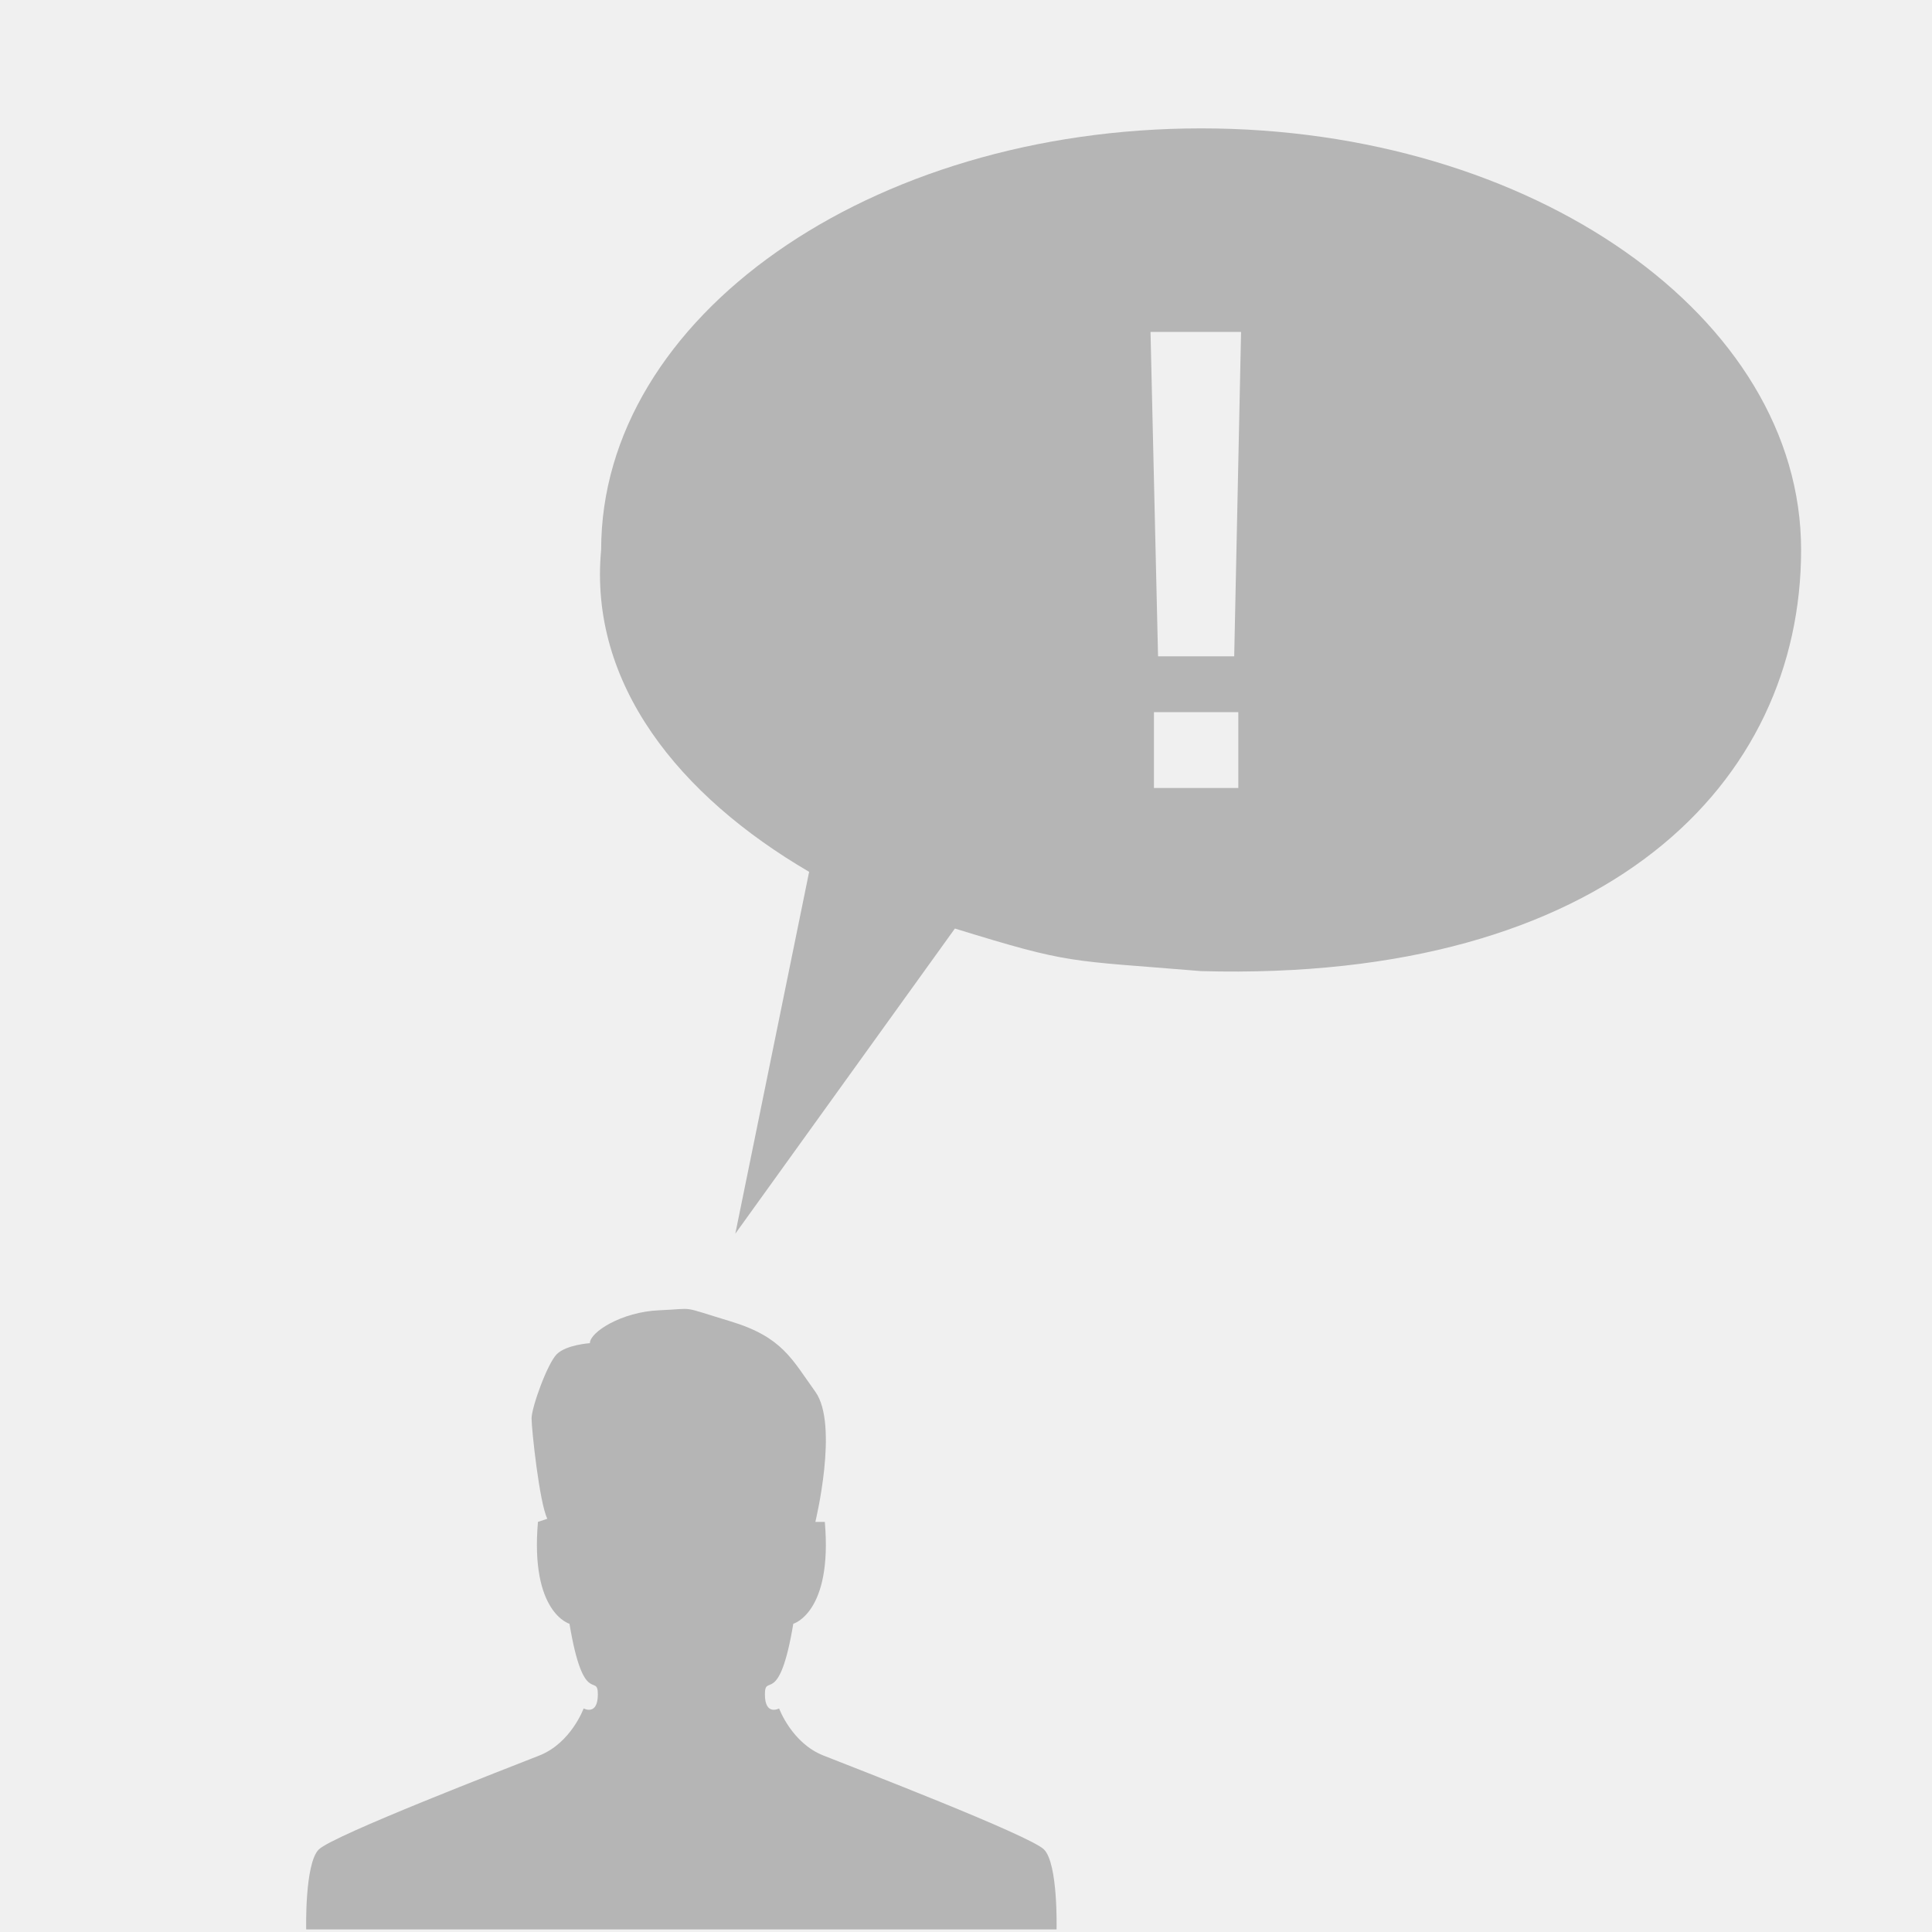
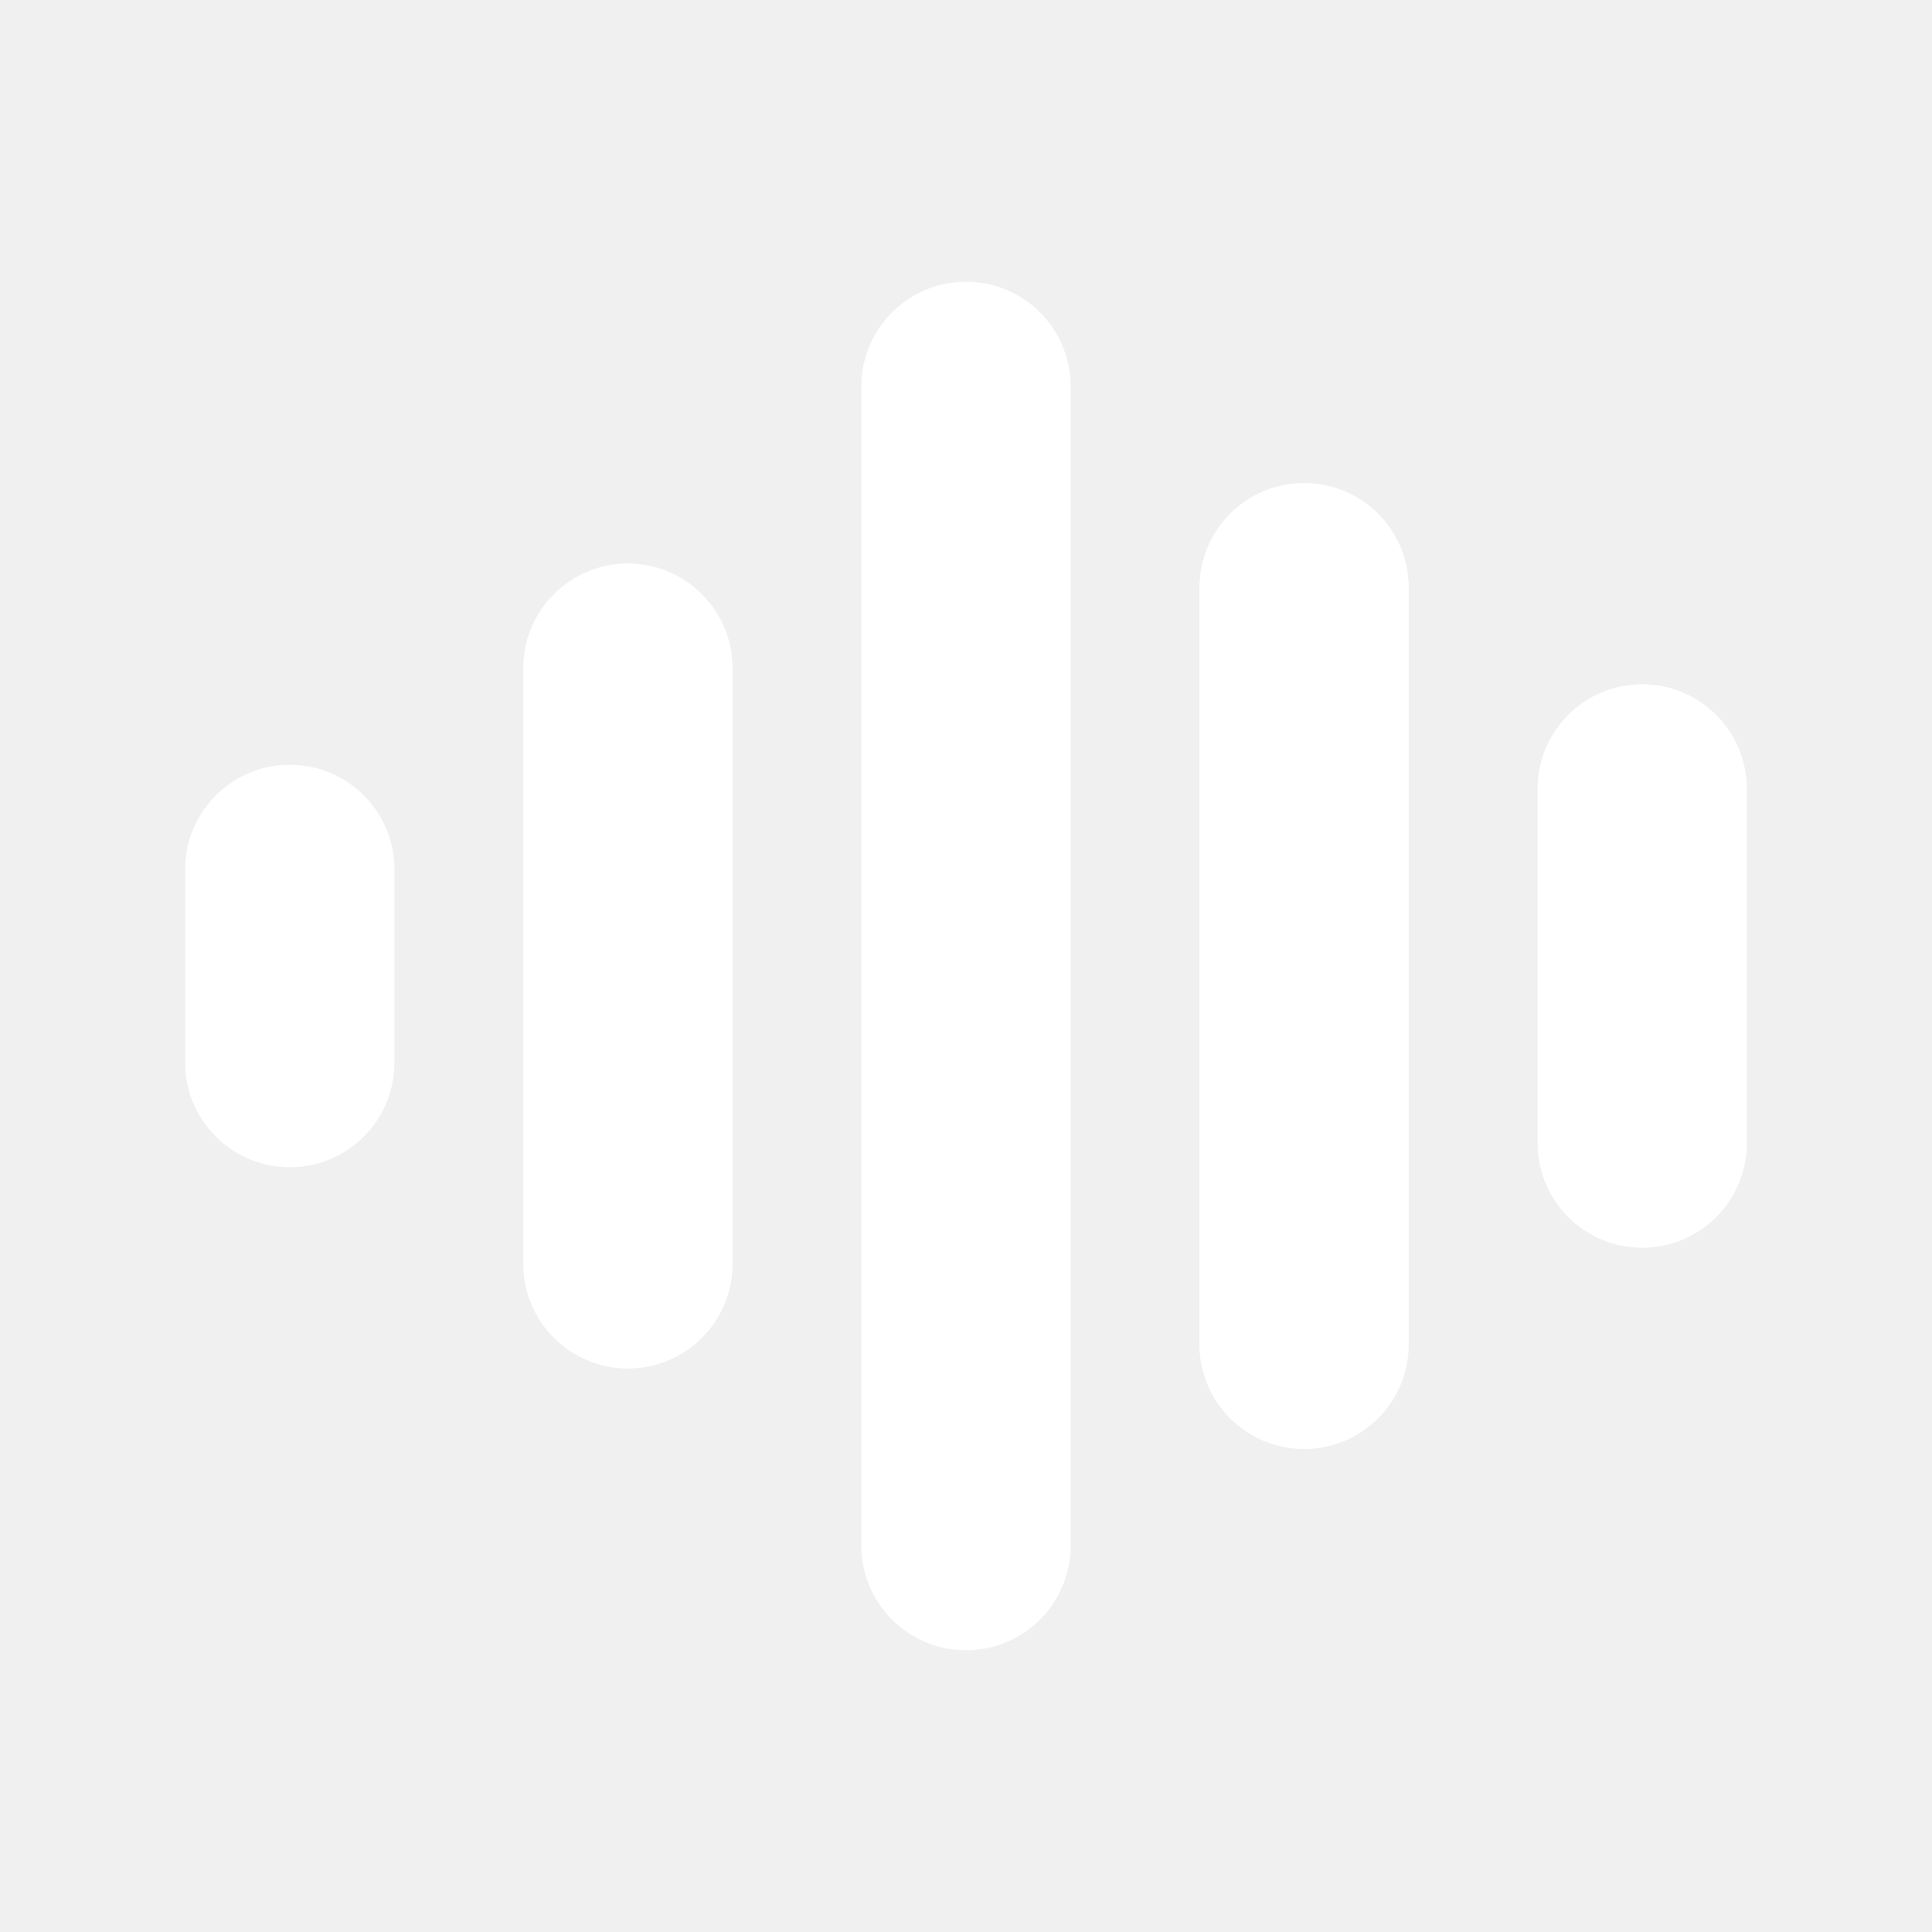
- <svg xmlns="http://www.w3.org/2000/svg" width="512" height="512">
-   <g id="Layer_1">
-     <path id="svg_9" d="m732.325,228.262l0.745,-1.304l0.745,1.304l-1.49,0z" fill="url(#svg_7)" />
-     <path id="svg_28" d="m318.309,34.021c-87.813,0 -158.999,49.997 -158.999,111.671c-3.333,35.508 20.638,65.208 55.119,85.353l-19.563,95.892l58.191,-80.866c31.011,9.552 29.477,8.32 65.252,11.283c107.813,2.963 159.001,-49.998 159.001,-111.662s-71.188,-111.671 -159.001,-111.671zm9.858,174.805l-22.362,0l0,-20.09l22.362,0l0,20.09zm-1.09,-34.89l-20.182,0l-1.997,-85.966l23.997,0l-1.818,85.966l0,0z" stroke-width="0" fill="#b5b5b5" />
-     <path transform="translate(-270, 50) scale(535.406, 1) translate(-194.438, -327.056)" id="svg_35" d="m194.382,327.084l0,0.039l0.022,0l0.034,0.028l0,-0.095l-0.034,0.028l-0.022,0z" stroke-width="0" fill="#b5b5b5" />
-     <path id="svg_37" d="m216.078,403.314c0,0 6.265,-25.753 0,-34.477c-6.273,-8.724 -8.774,-14.535 -22.567,-18.695s-8.767,-3.331 -18.796,-2.905c-10.029,0.418 -18.39,5.811 -18.39,8.716c0,0 -6.265,0.418 -8.767,2.913c-2.509,2.495 -6.686,14.117 -6.686,17.029s2.088,22.437 4.177,26.59l-2.487,0.829c-2.088,24.088 8.354,27 8.354,27c3.756,22.437 7.52,12.884 7.52,18.695s-3.764,3.742 -3.764,3.742s-3.336,9.135 -11.689,12.458c-8.354,3.316 -54.727,21.175 -58.498,24.917c-3.771,3.749 -3.343,21.19 -3.343,21.19l198.859,0c0,0 0.435,-17.44 -3.336,-21.19c-3.778,-3.749 -50.152,-21.6 -58.506,-24.917c-8.354,-3.324 -11.689,-12.458 -11.689,-12.458s-3.764,2.069 -3.764,-3.742s3.764,3.742 7.527,-18.695c0,0 10.435,-2.913 8.354,-27l-2.509,0z" stroke-width="0" fill="#b5b5b5" />
+ <svg xmlns="http://www.w3.org/2000/svg" width="56" height="56" viewBox="0 0 24 24">
+   <defs />
+   <g>
+     <rect x="2.30" y="9.50" width="2.6" height="5" rx="1.3" fill="#FFFFFF" />
+     <rect x="6.50" y="7.00" width="2.6" height="10" rx="1.3" fill="#FFFFFF" />
+     <rect x="10.70" y="3.50" width="2.6" height="17" rx="1.3" fill="#FFFFFF" />
+     <rect x="14.90" y="6.00" width="2.6" height="12" rx="1.3" fill="#FFFFFF" />
+     <rect x="19.10" y="8.50" width="2.6" height="7" rx="1.3" fill="#FFFFFF" />
  </g>
-   <defs>
-     <linearGradient spreadMethod="pad" y2="0.286" x2="0.586" y1="0" x1="0" id="svg_7">
-       <stop offset="0.652" stop-opacity="0.996" stop-color="#00ff00" />
-       <stop offset="1" stop-opacity="0.996" stop-color="#00bf5f" />
-     </linearGradient>
-   </defs>
</svg>
